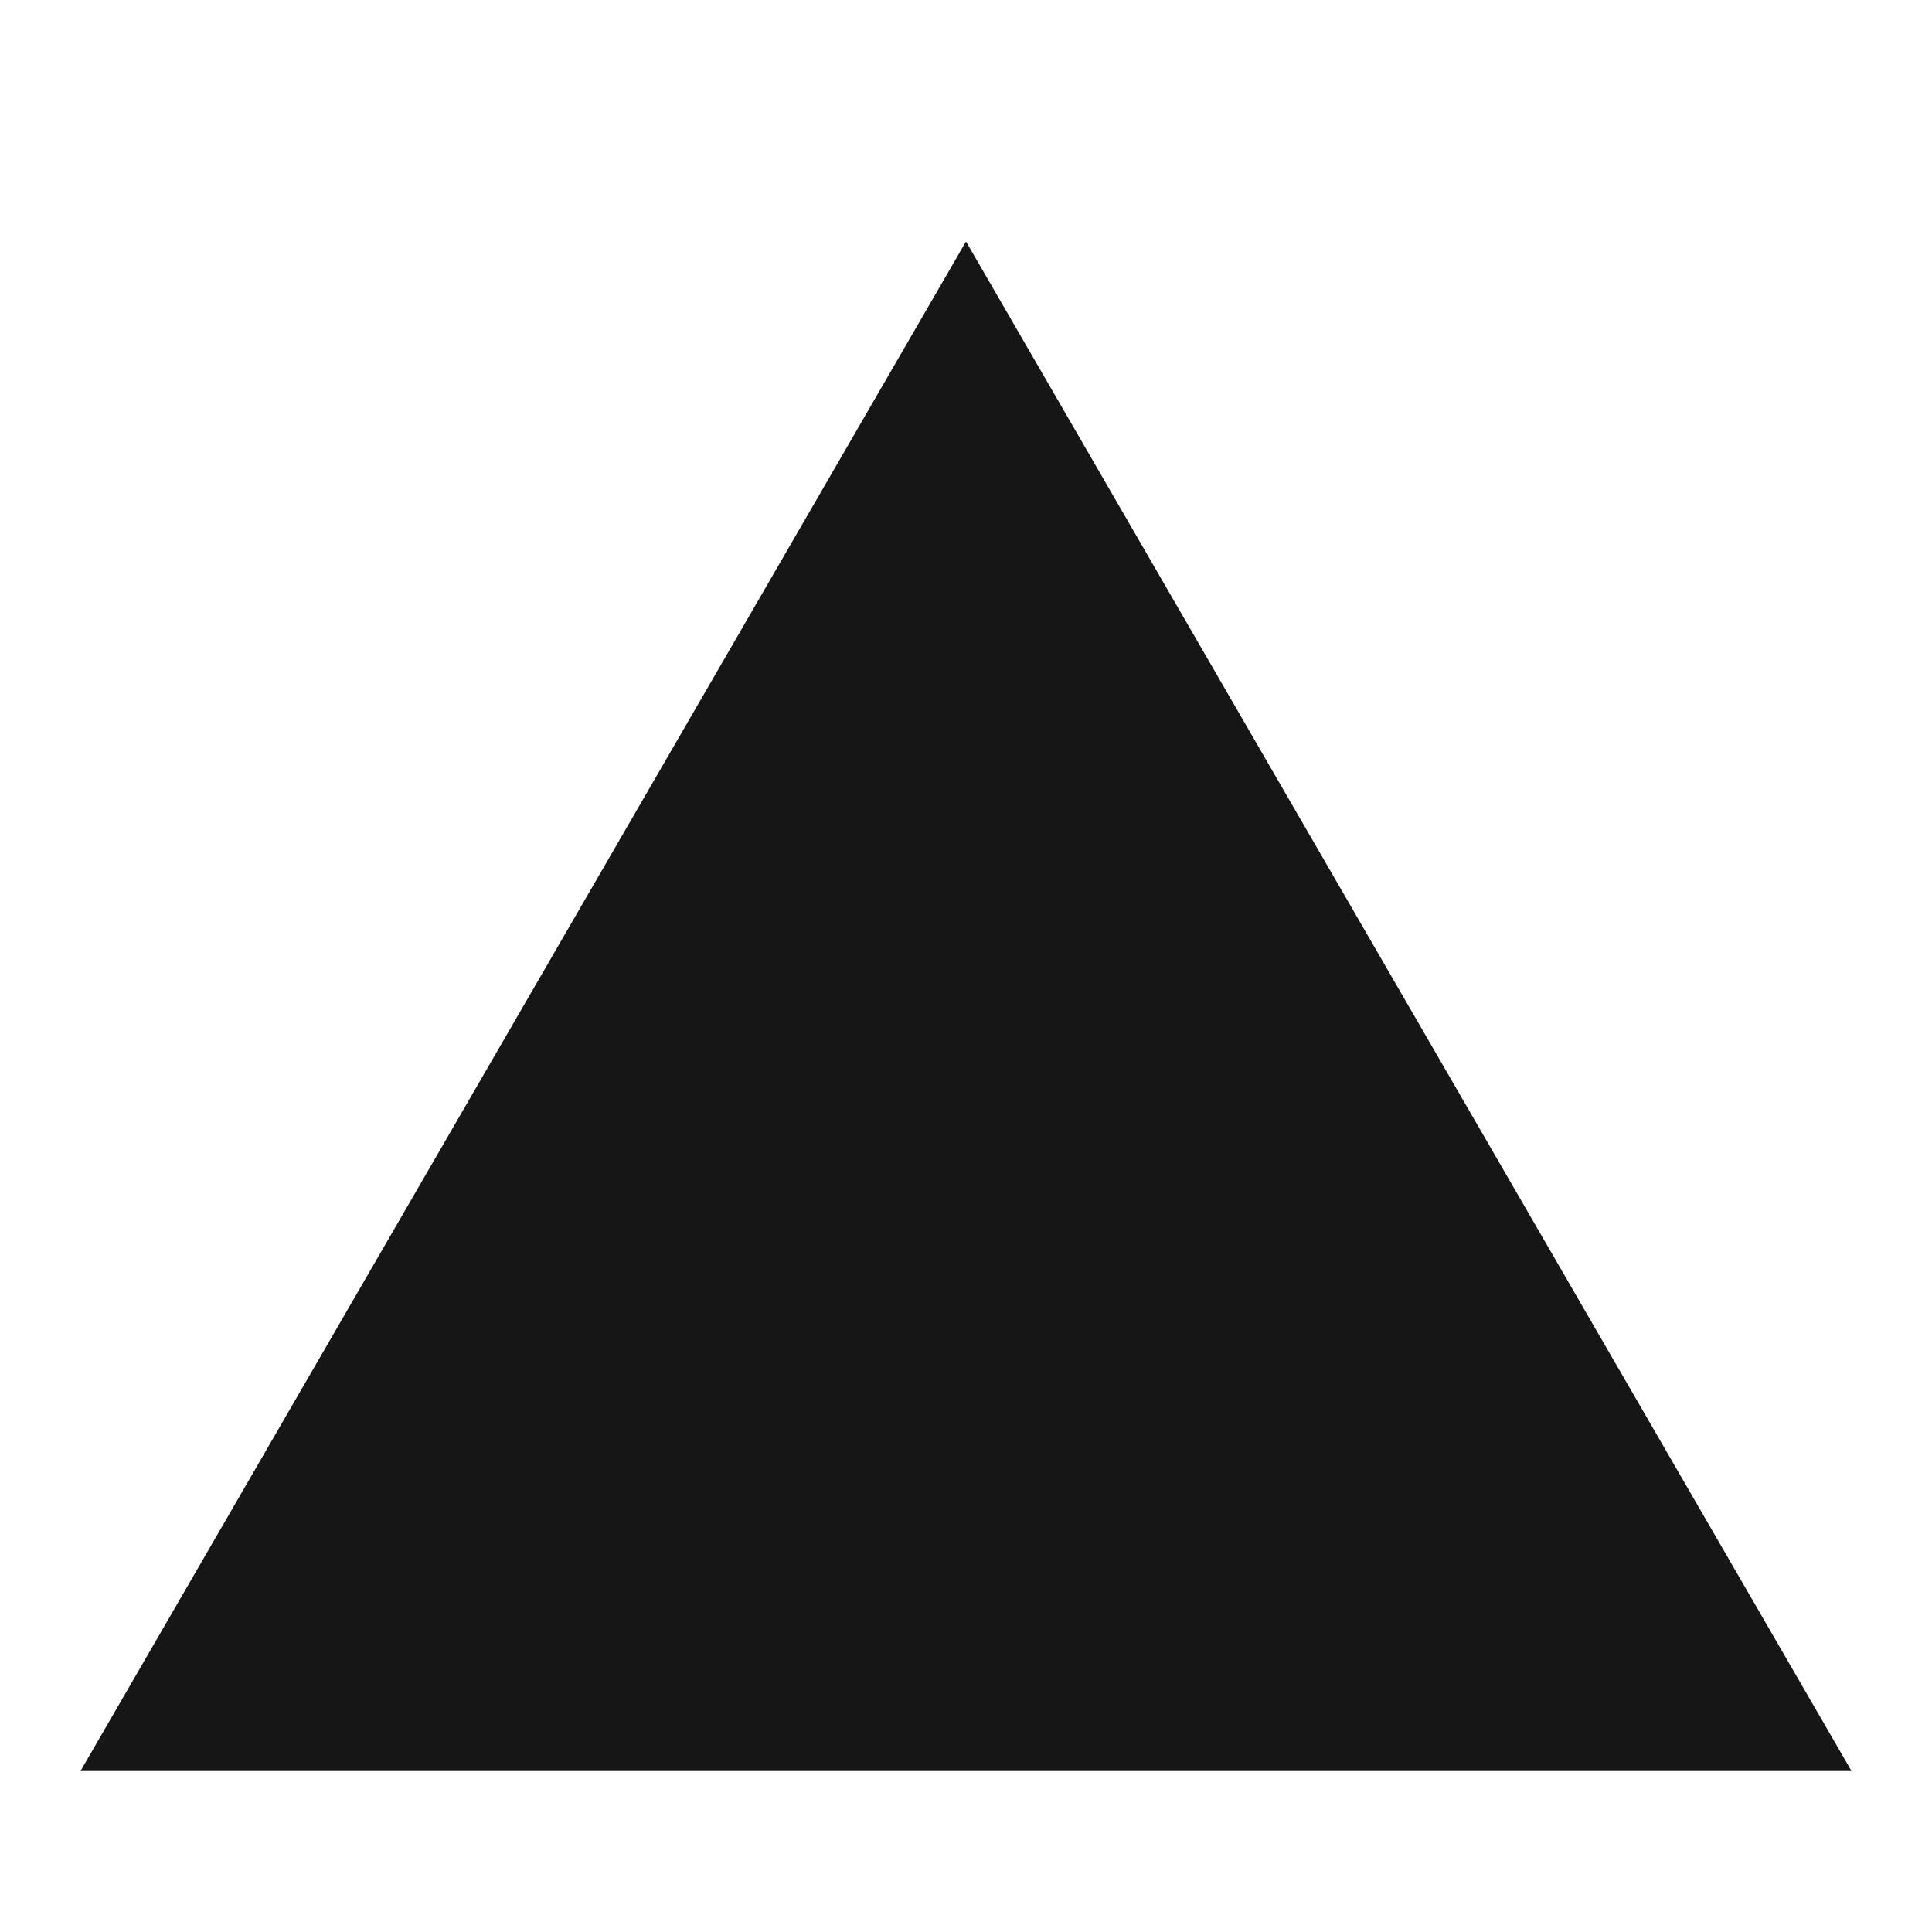
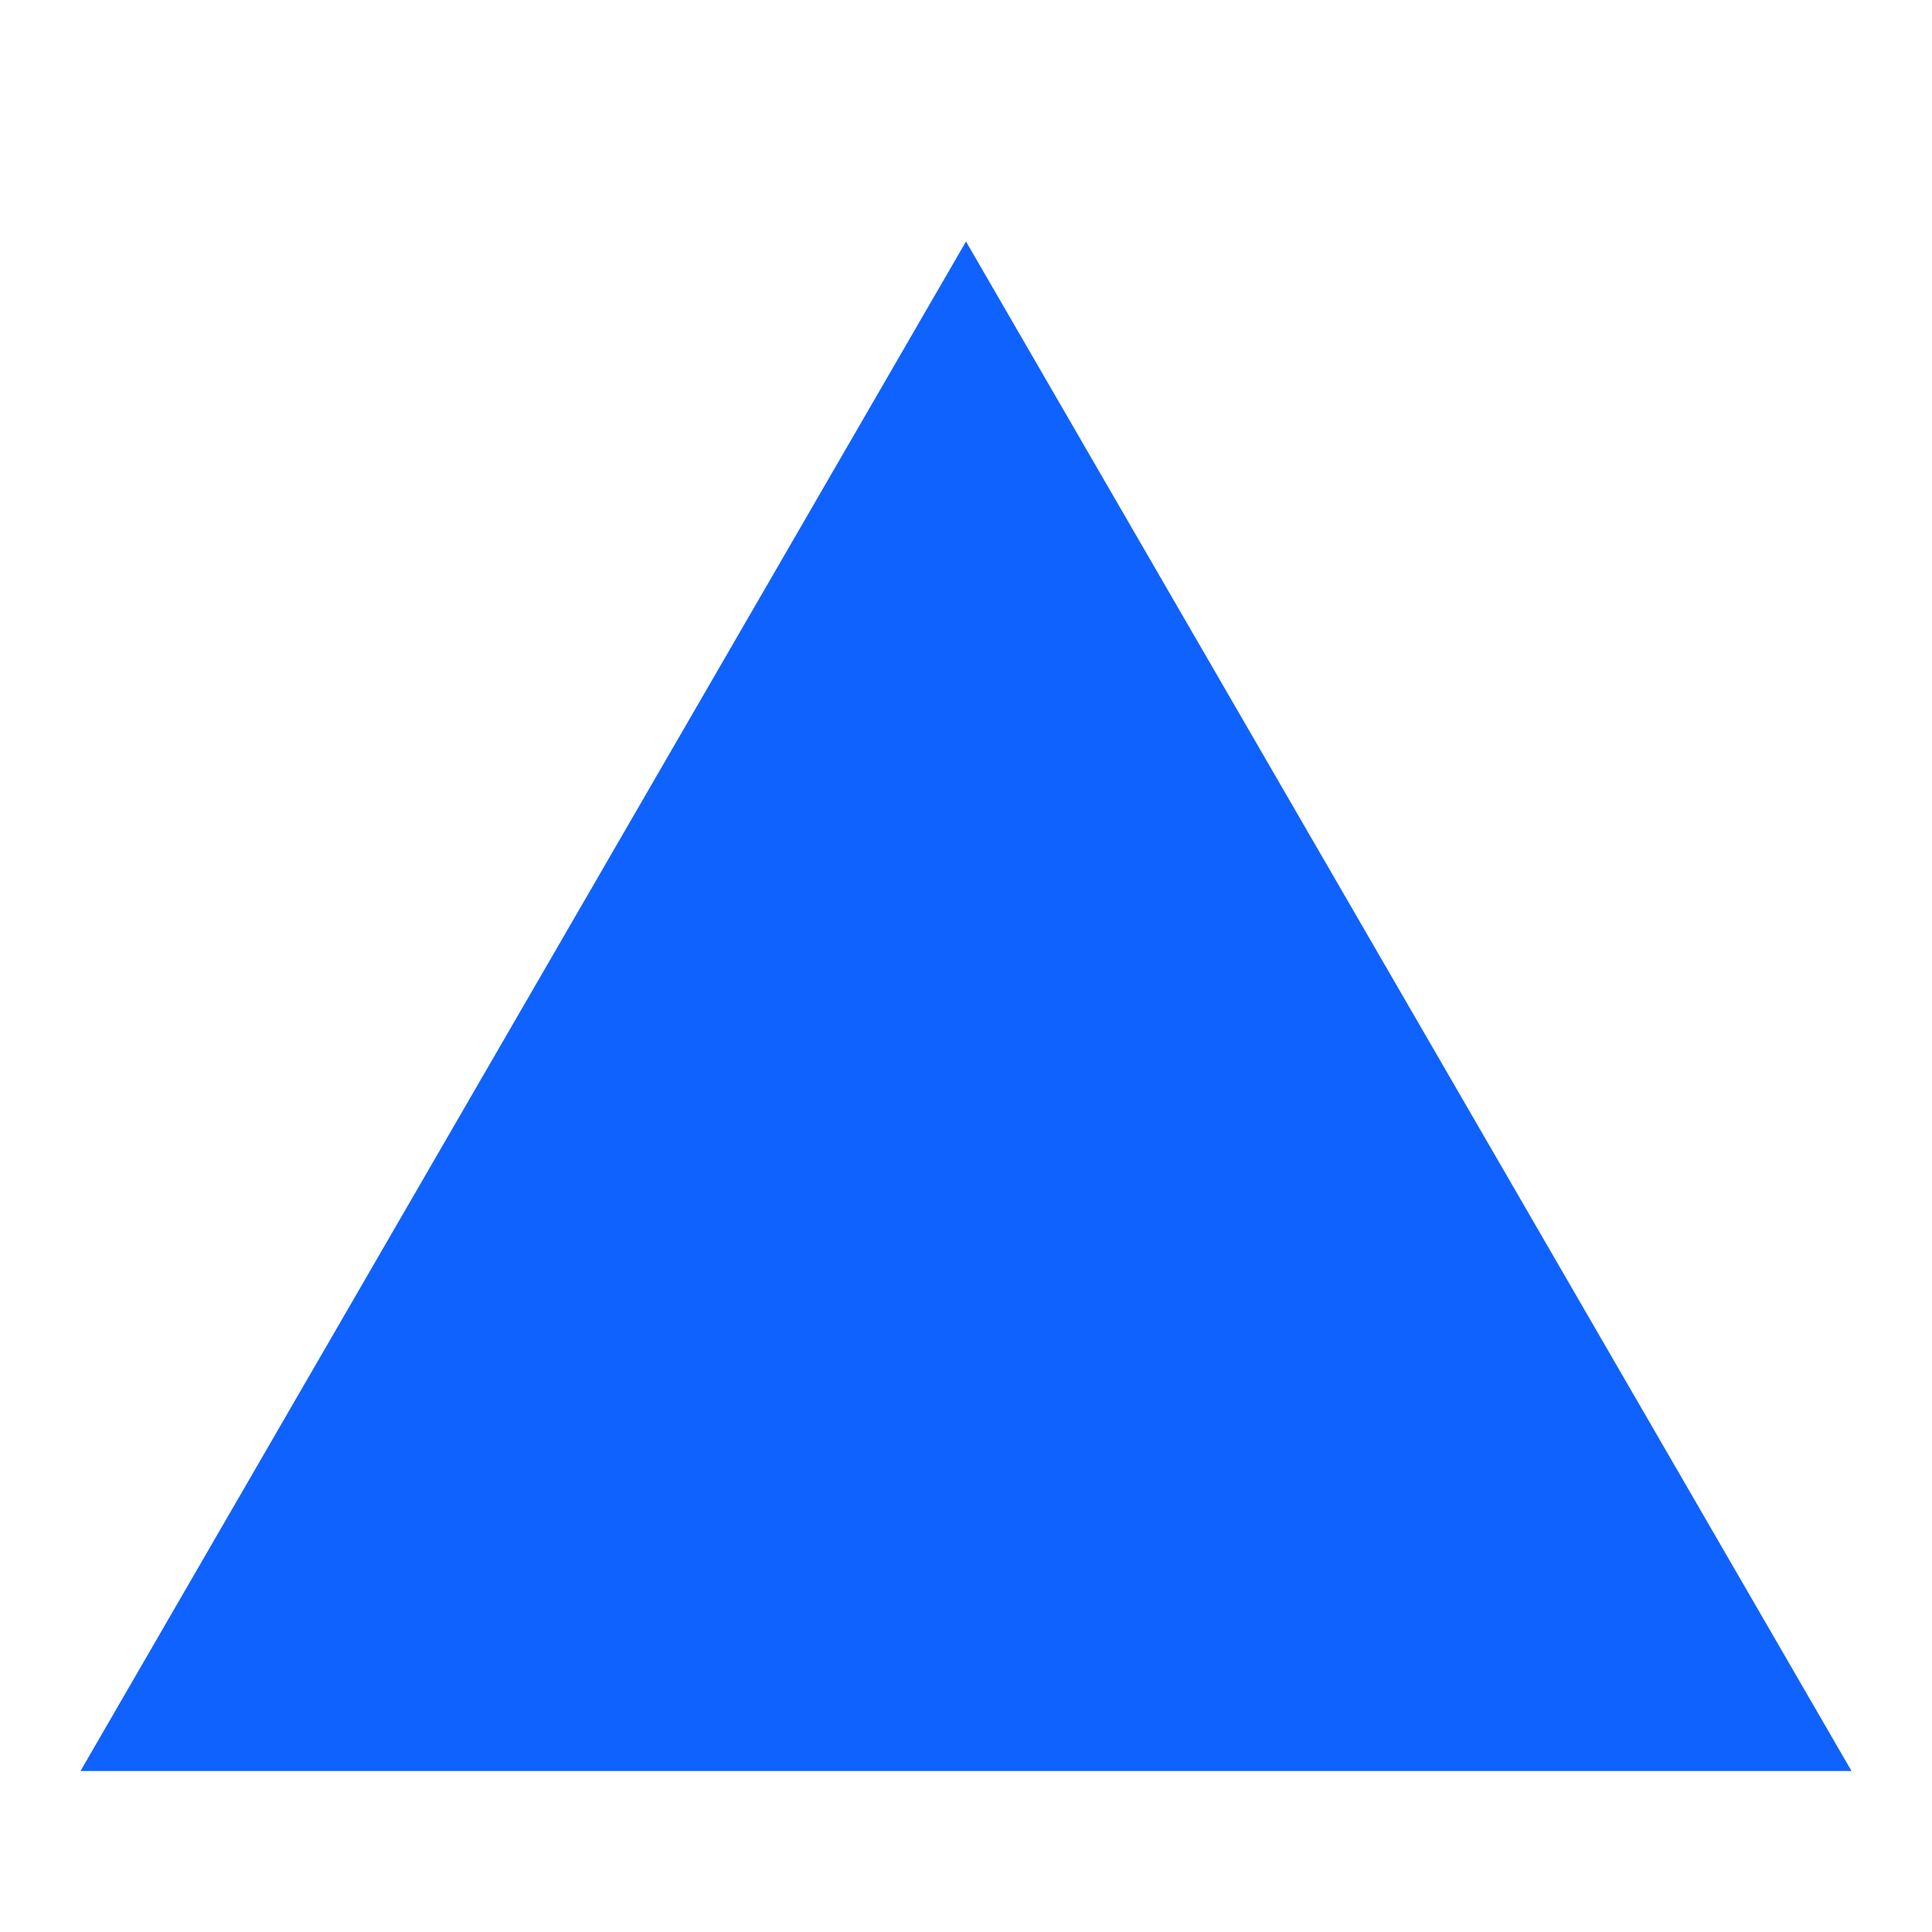
- <svg xmlns="http://www.w3.org/2000/svg" viewBox="0 0 1024 1024" height="10px" width="10px" style="fill: #161616;">
+ <svg xmlns="http://www.w3.org/2000/svg" viewBox="0 0 1024 1024" height="10px" width="10px" style="fill: #0f62fe;">
  <g id="UpTriangle_svg">
    <path d="M42.667 938.667l469.333-810.667 469.333 810.667z" />
  </g>
</svg>
